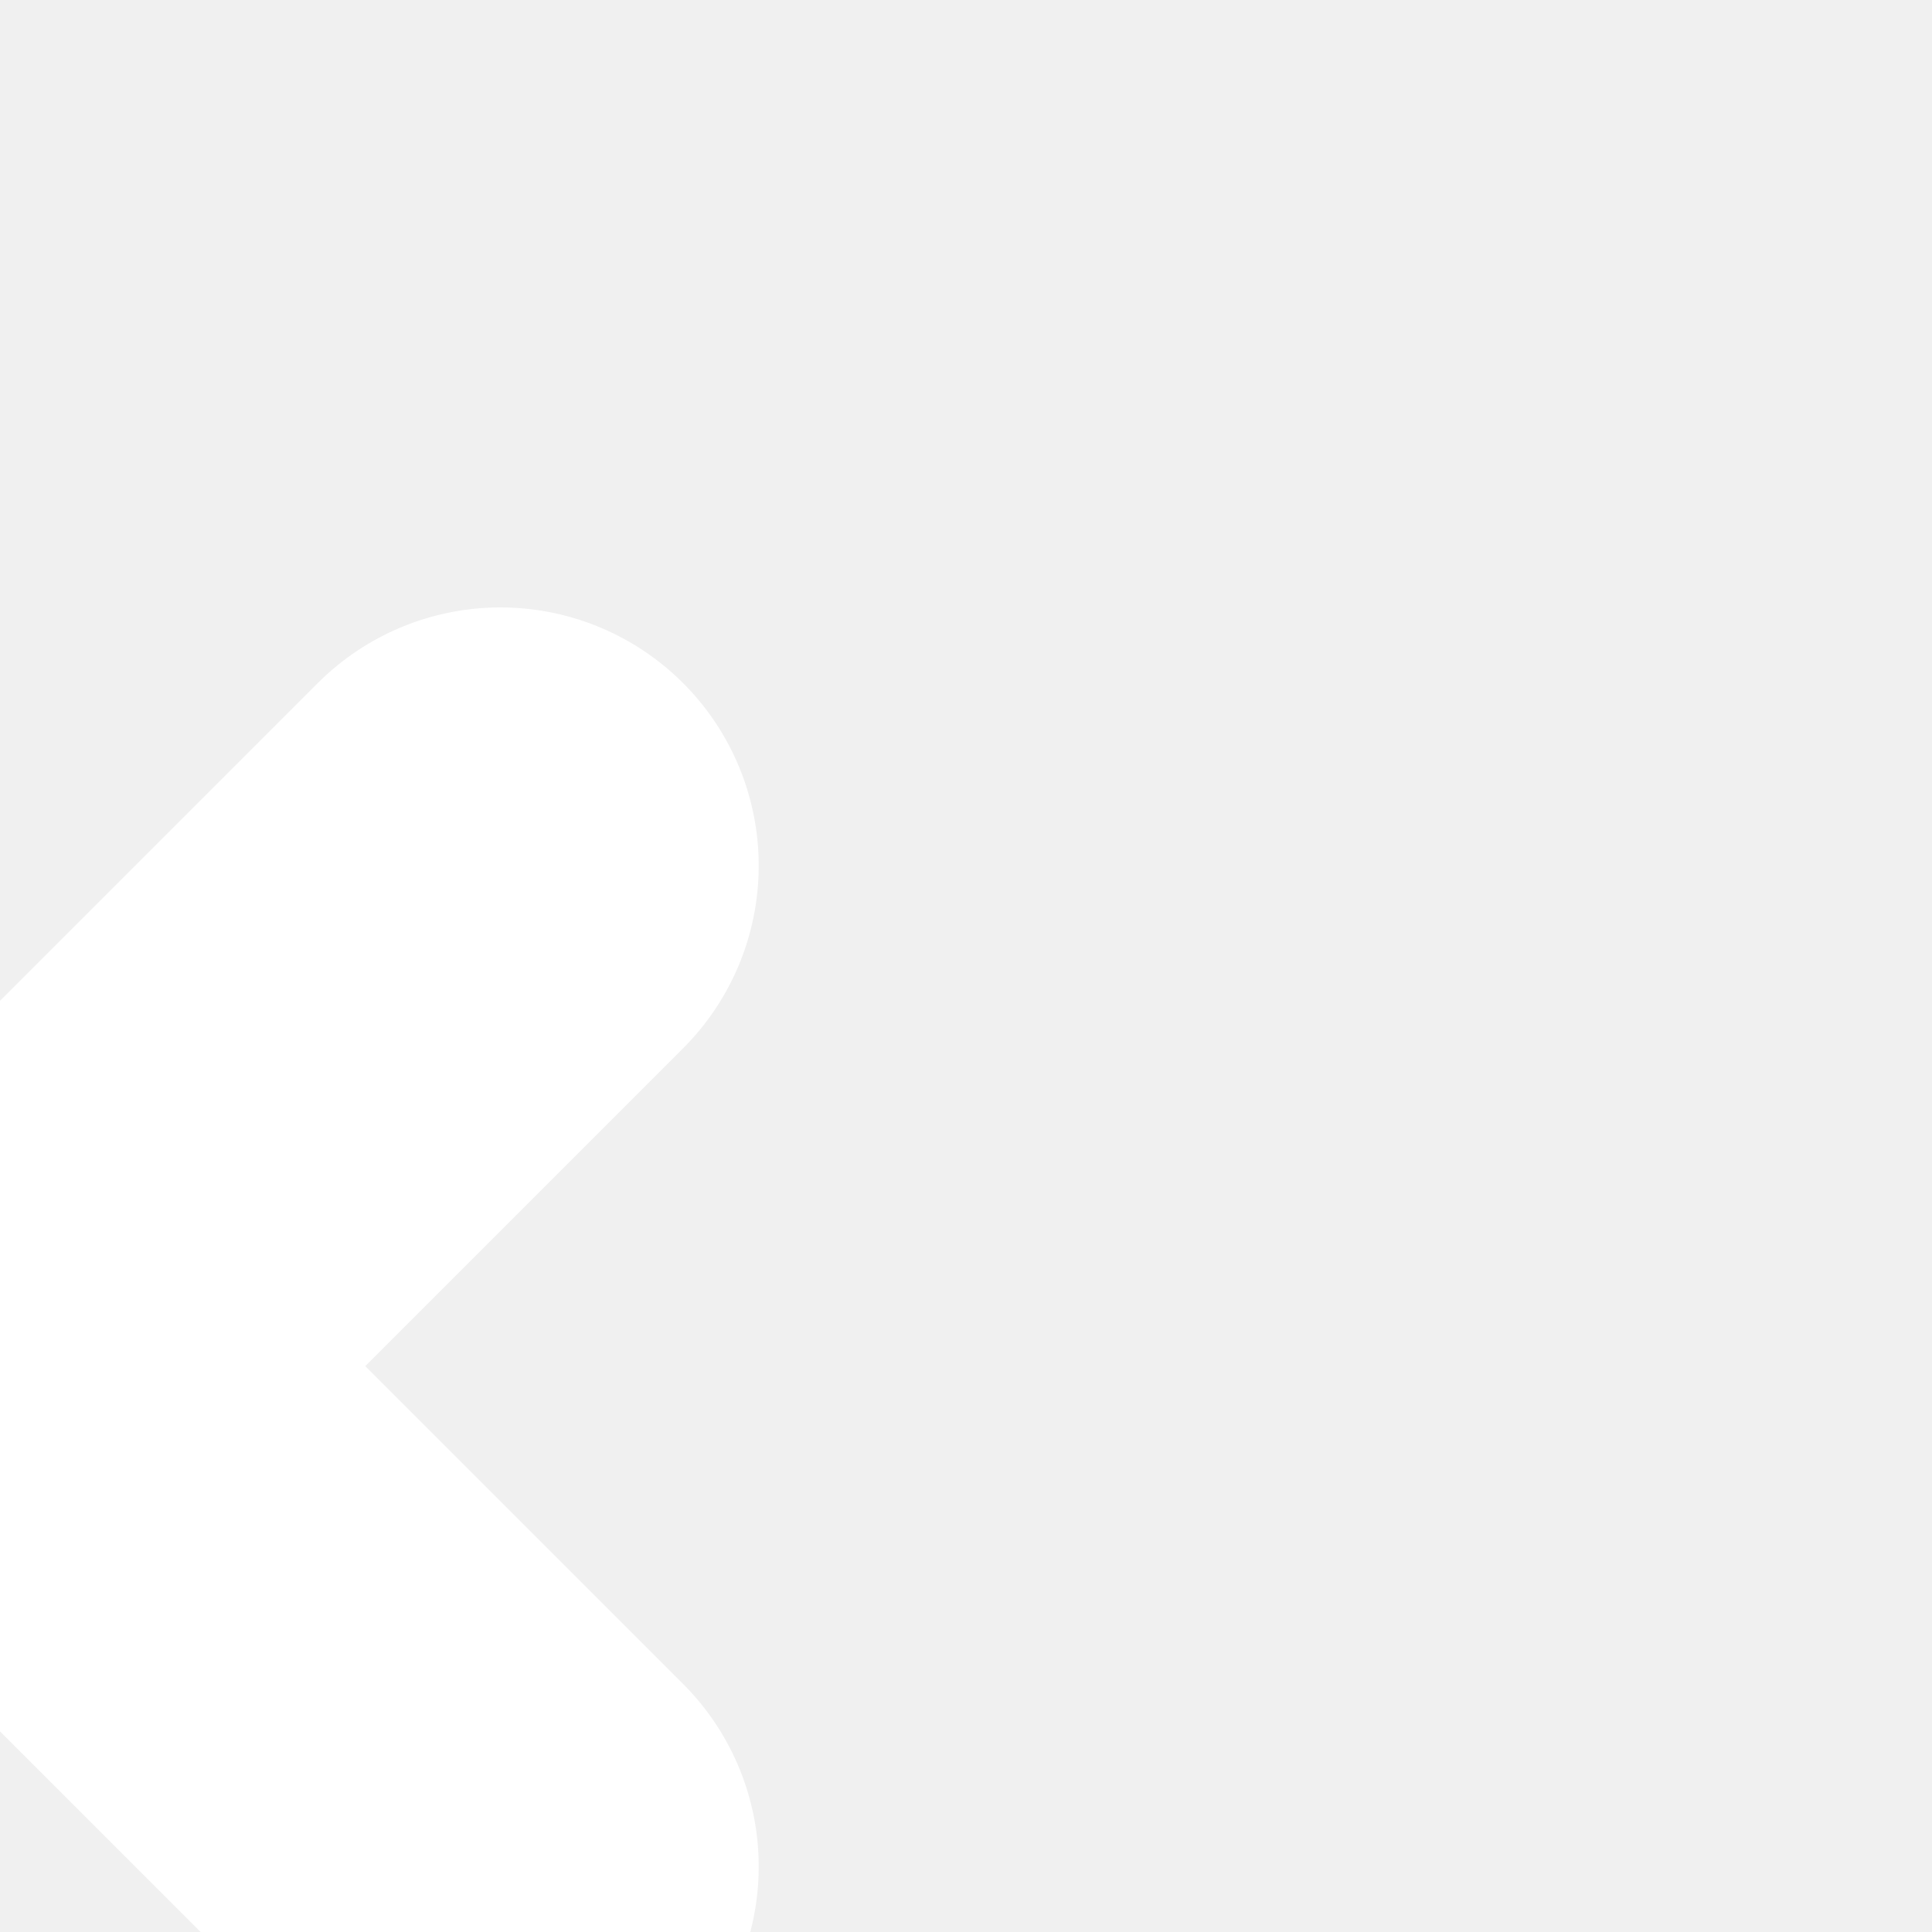
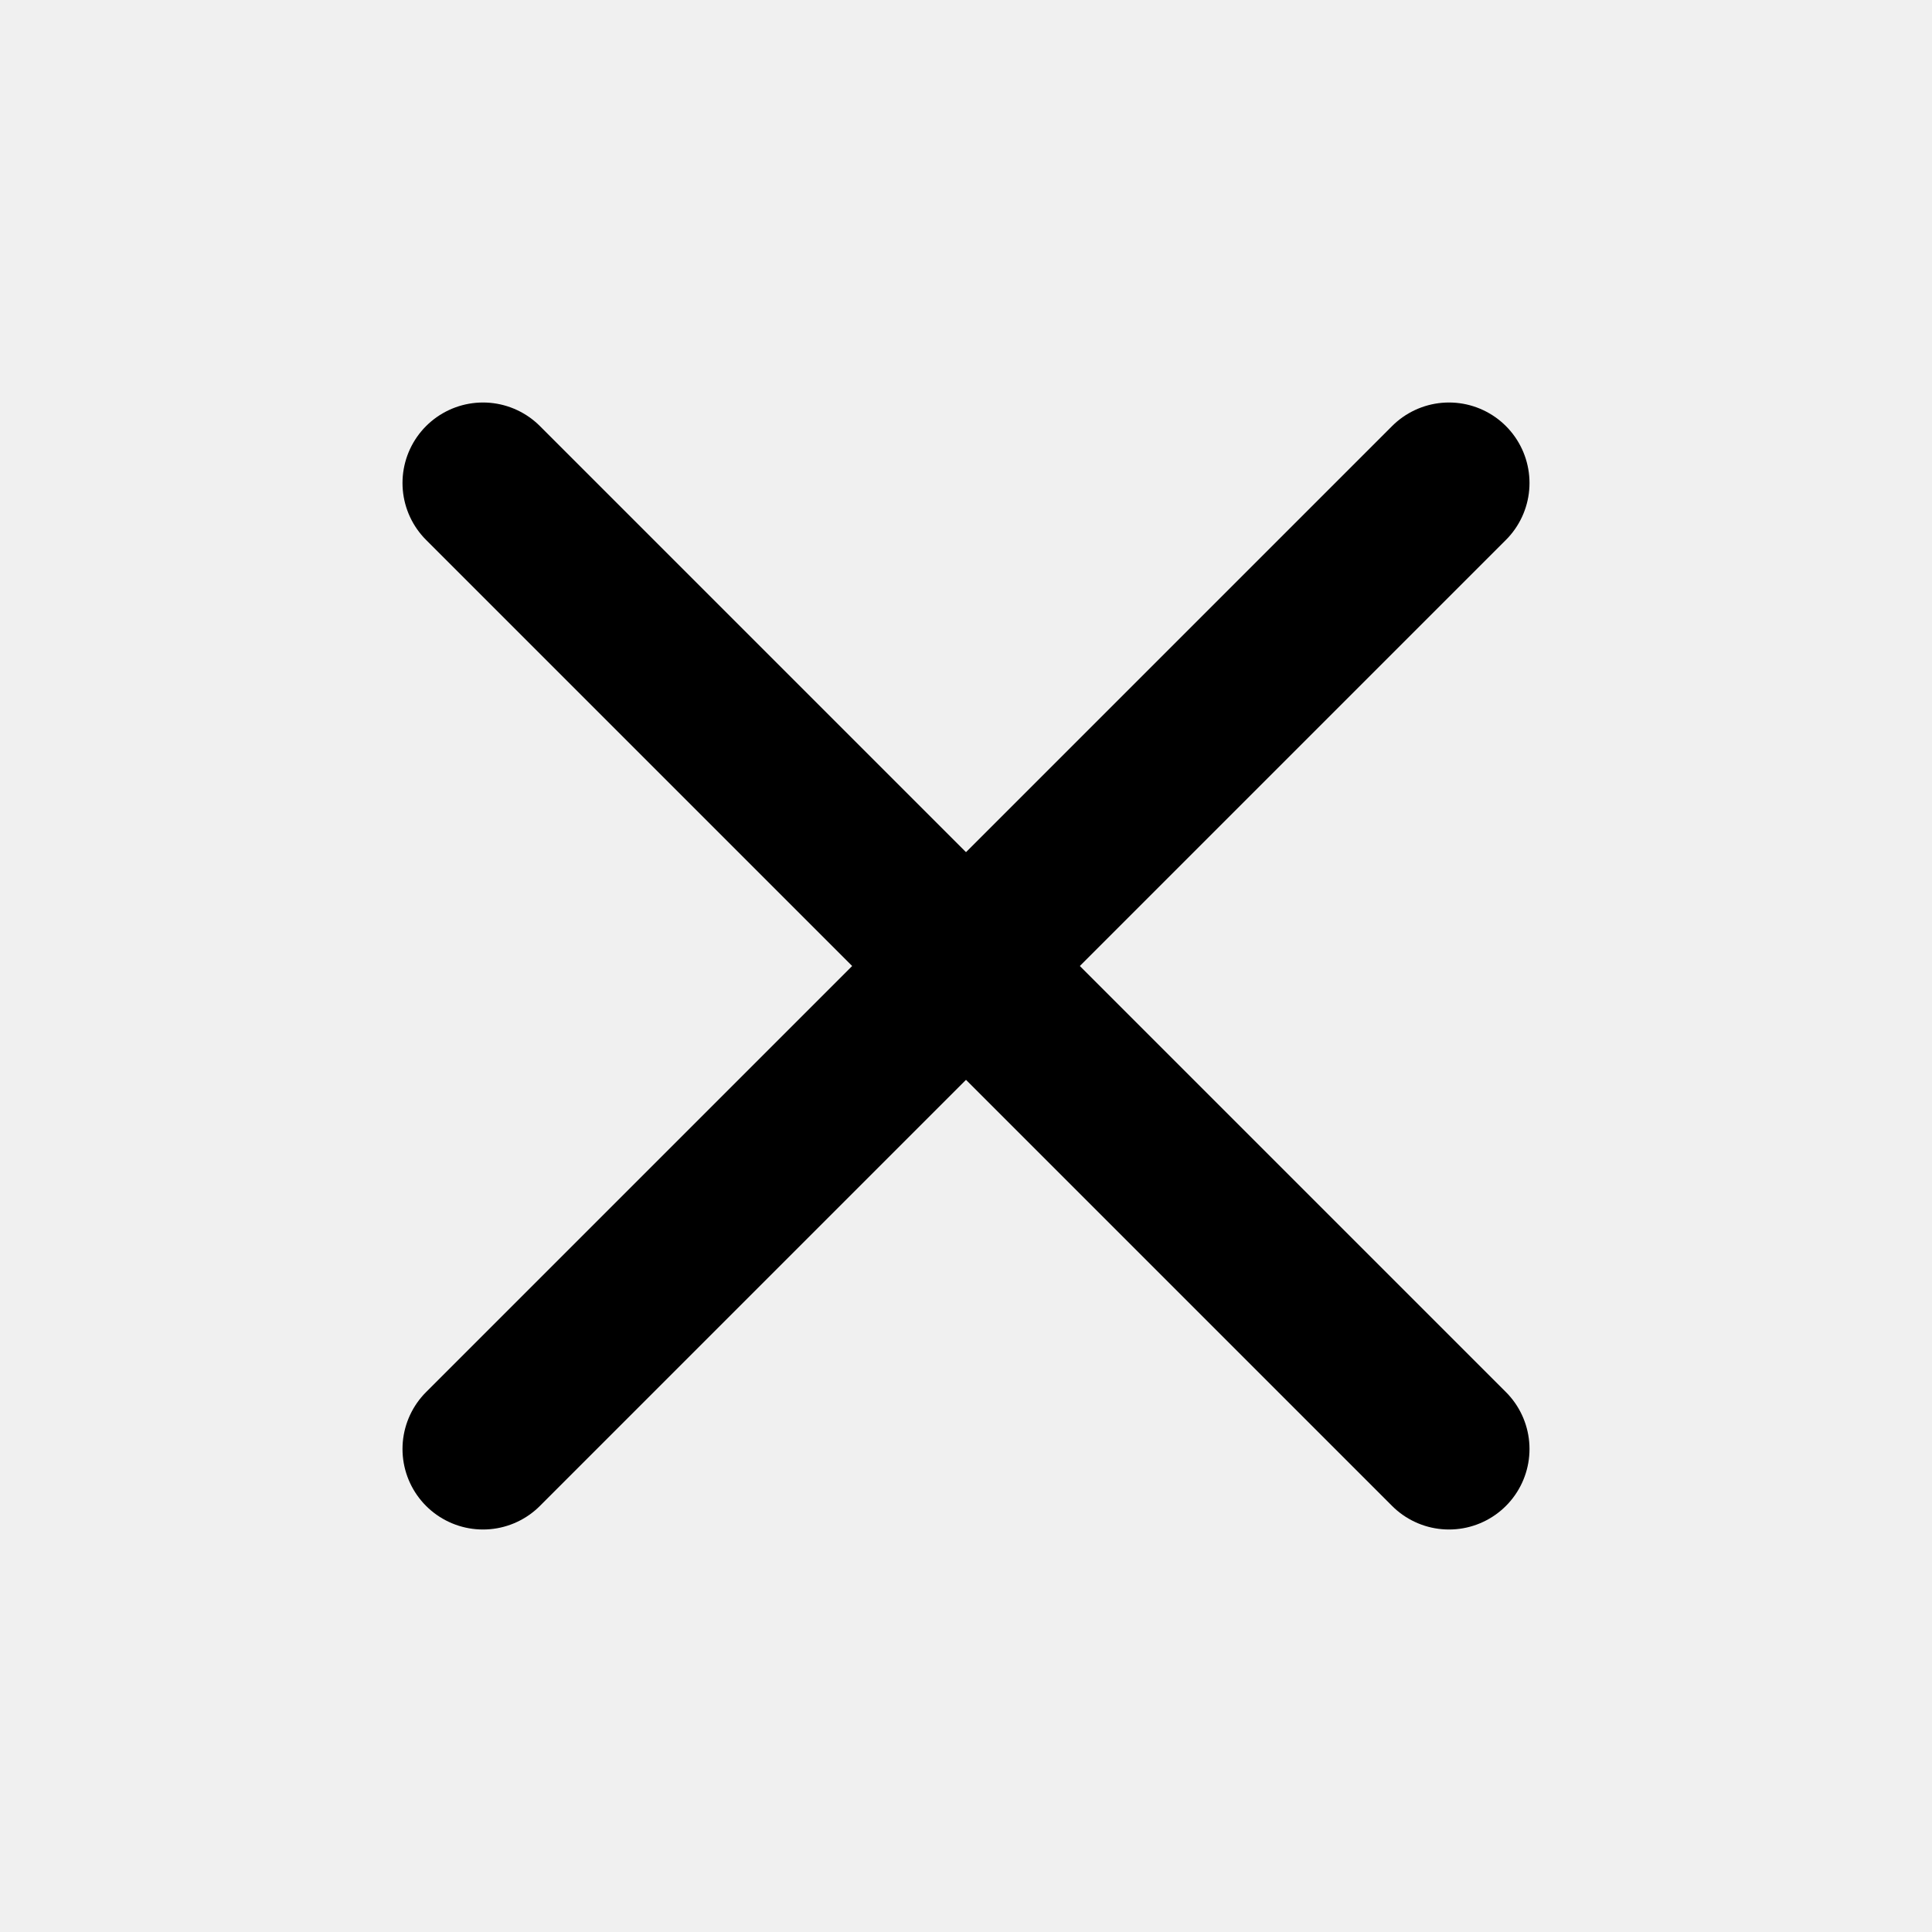
- <svg xmlns="http://www.w3.org/2000/svg" data-name="Layer 1" viewBox="0 0 7.48 7.48" style="transform:rotate(45deg)">
-   <path d="M3.74 6.48V1M1 3.74h5.48" style="fill:none;stroke:#fff;stroke-linecap:round;stroke-linejoin:round;stroke-width:2px" />
+ <svg xmlns="http://www.w3.org/2000/svg" viewBox="0 0 24 24" fill="none" stroke="#000" stroke-width="2" stroke-linecap="round" stroke-linejoin="round">
+   <path d="M18 6 6 18" />
+   <path d="m6 6 12 12" />
</svg>
